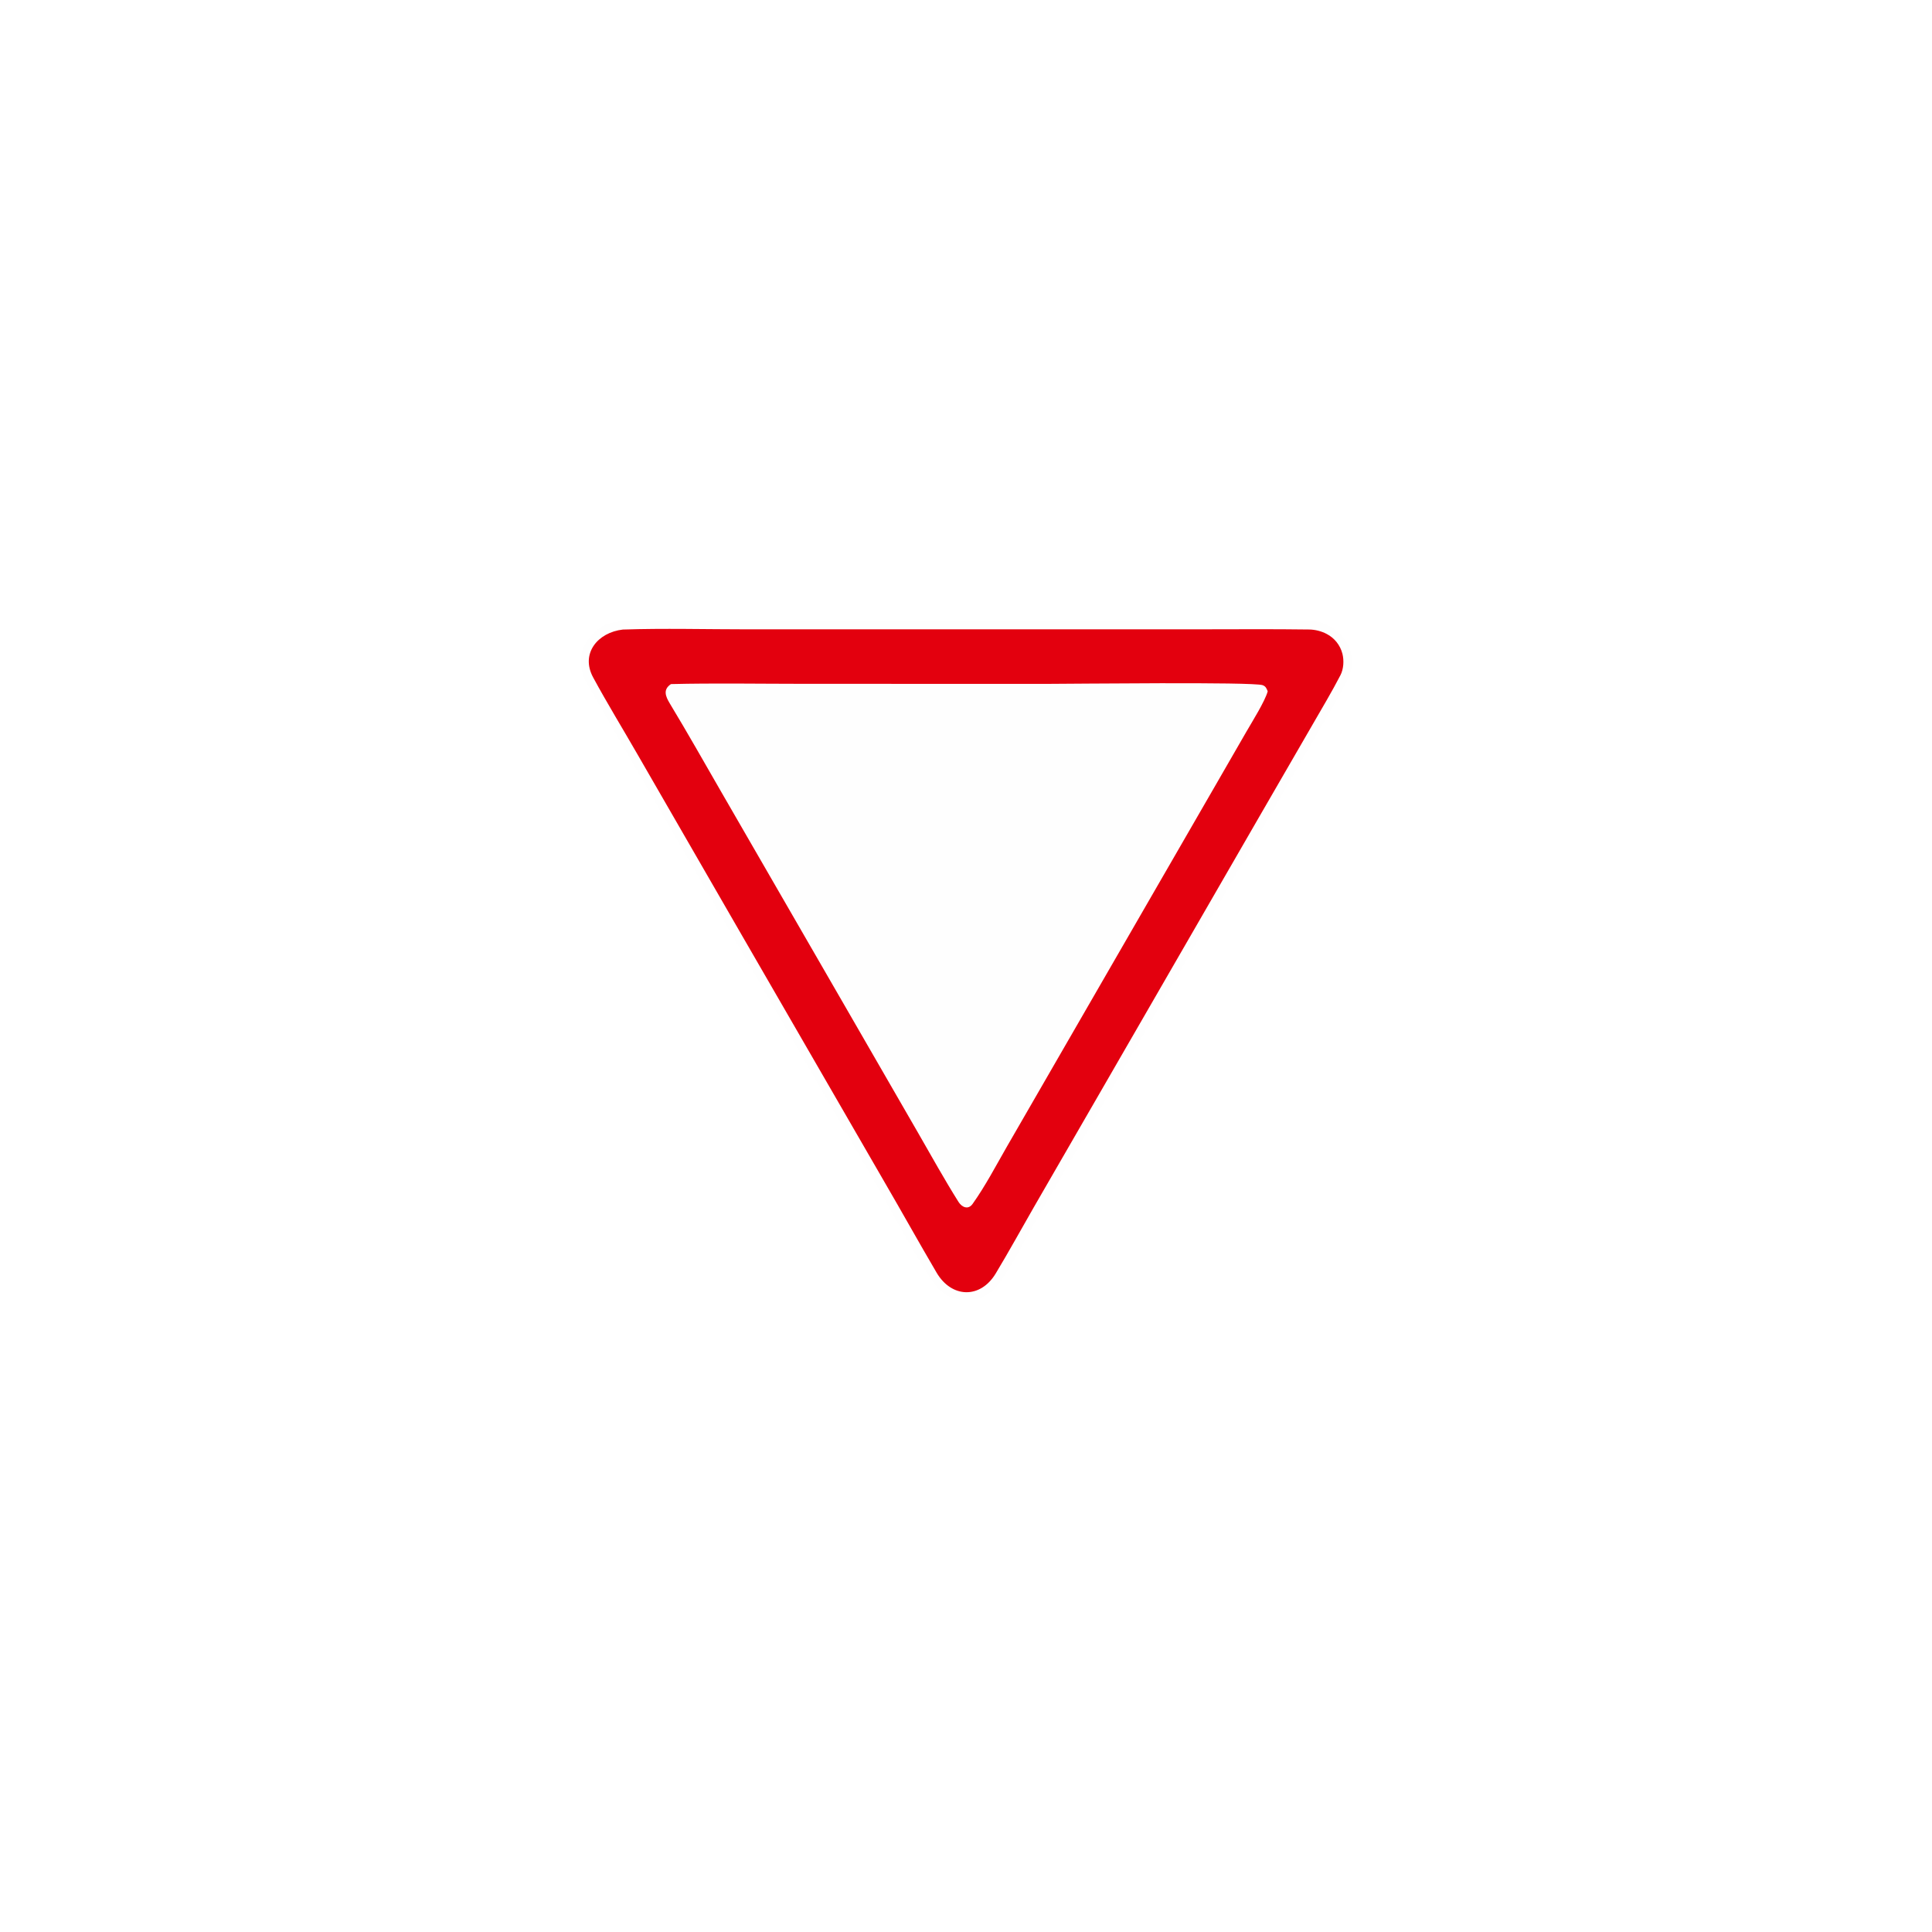
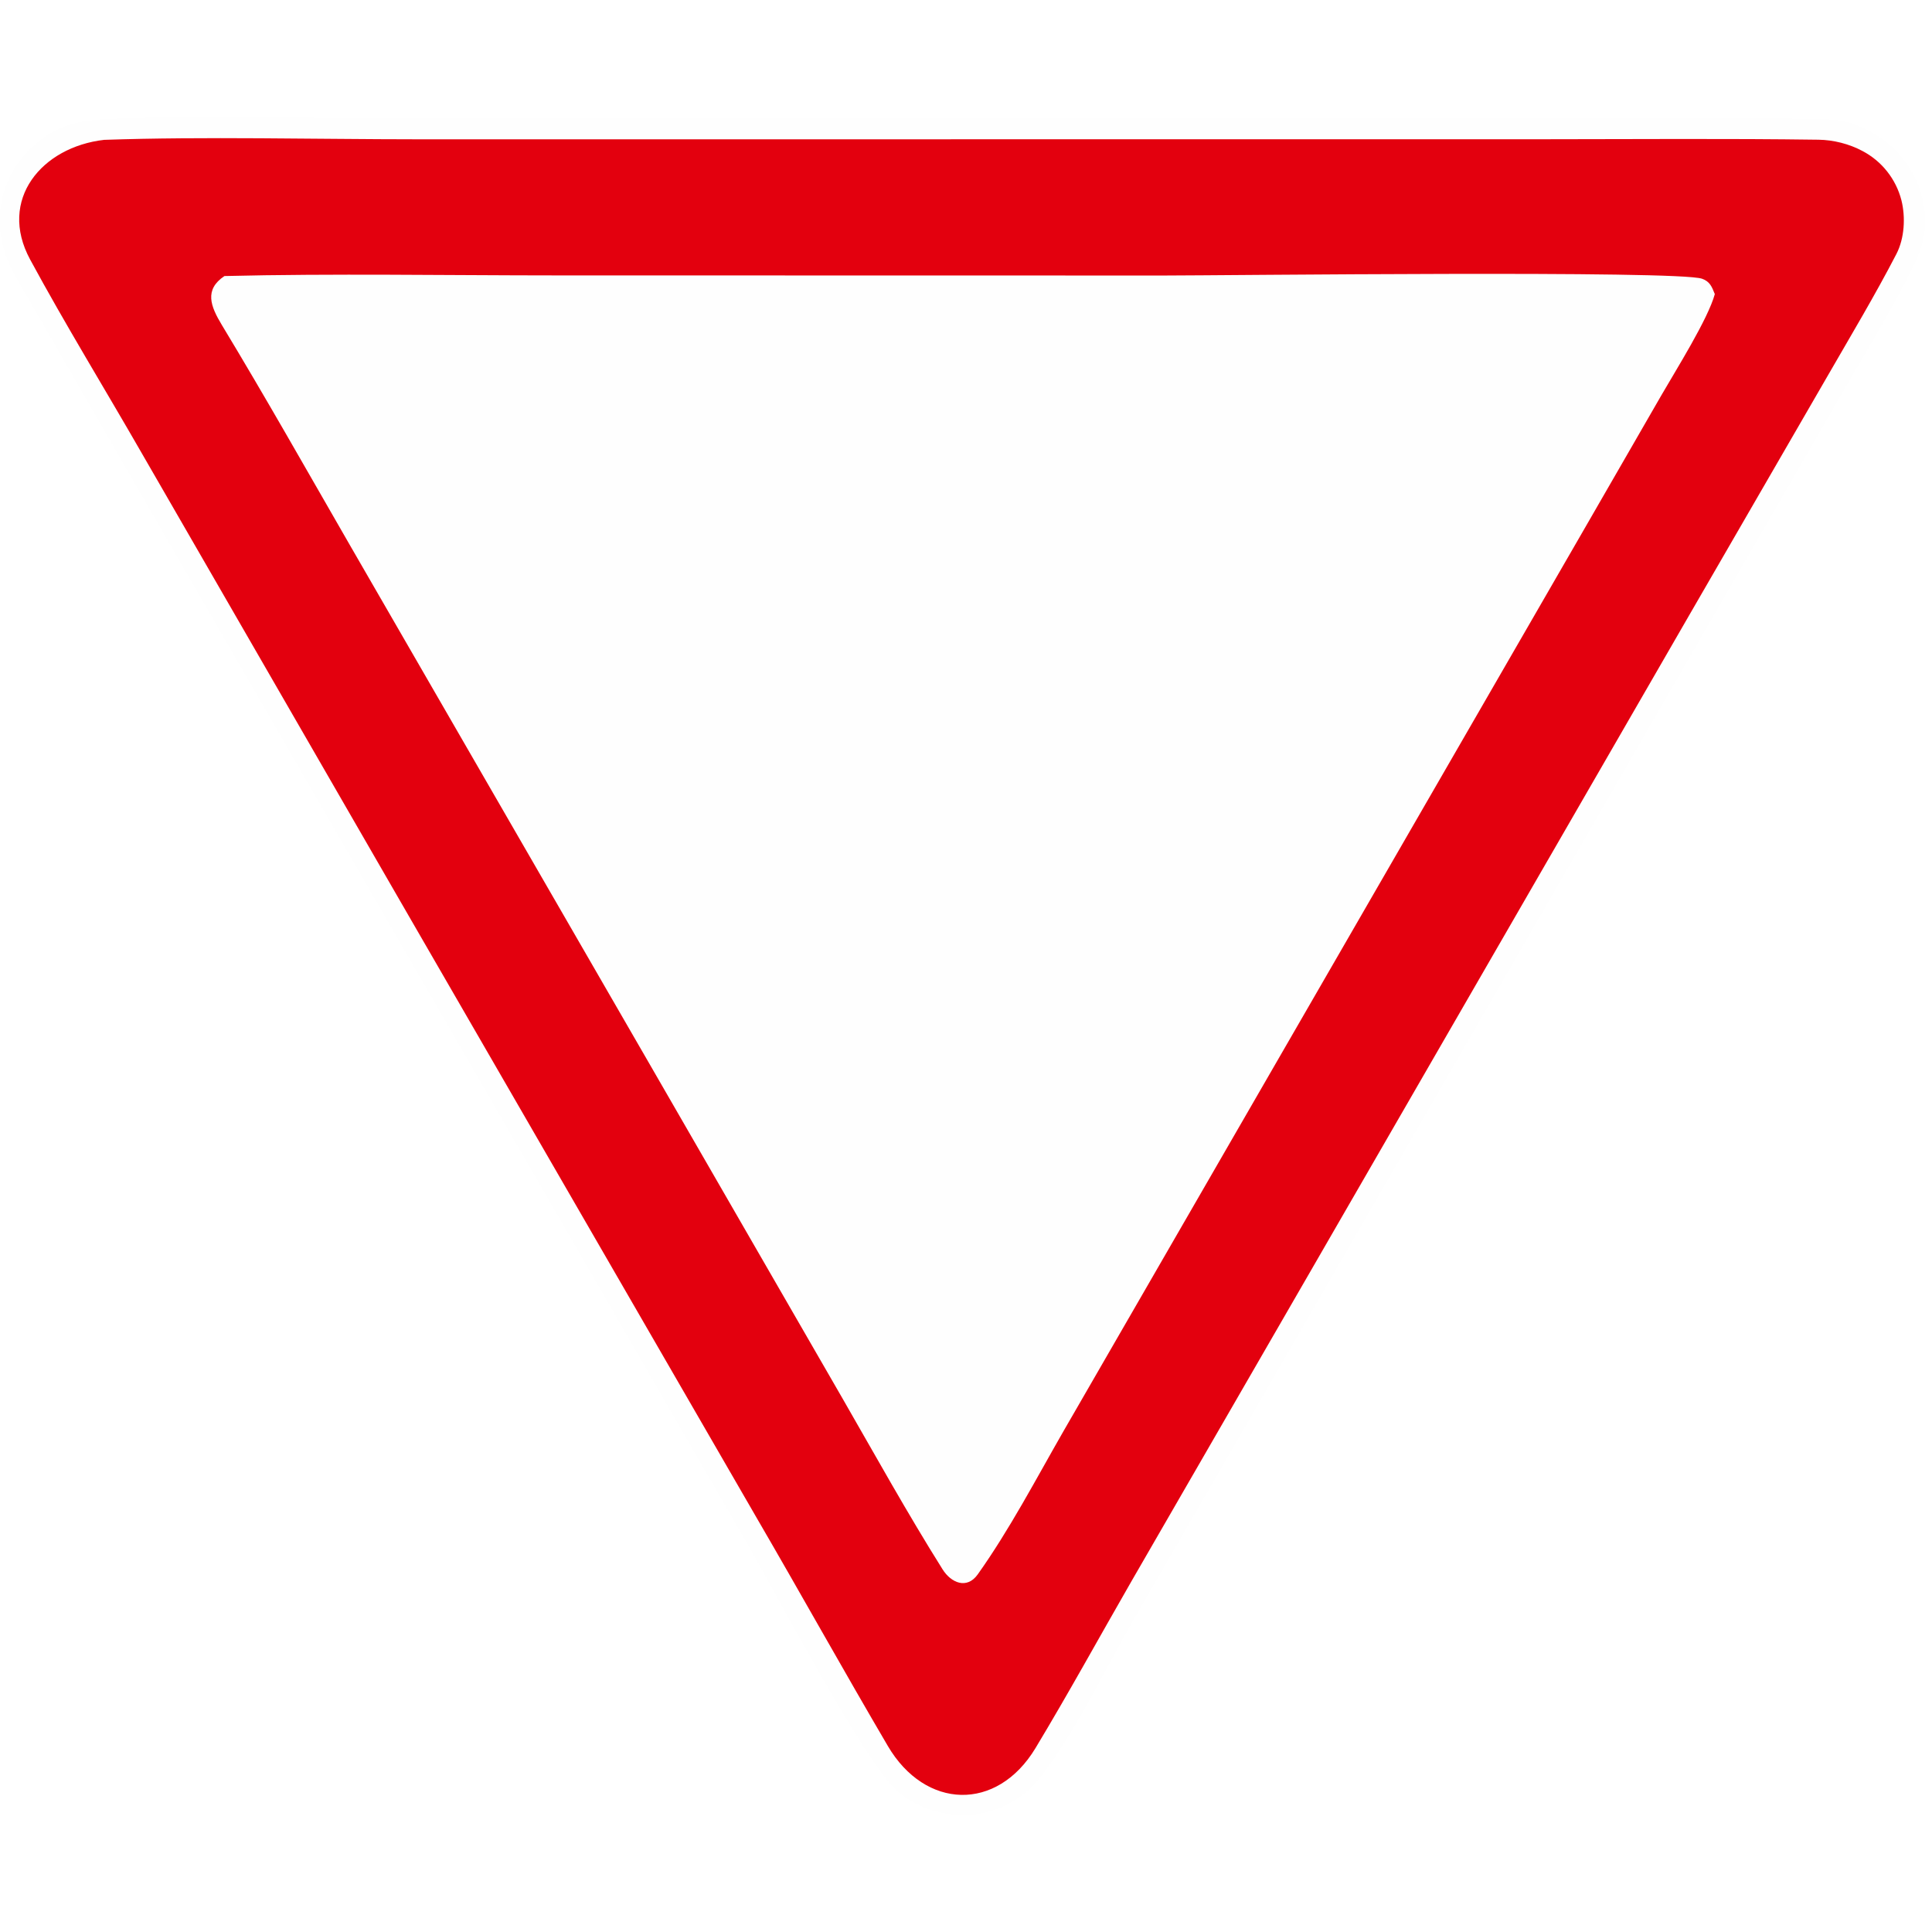
- <svg xmlns="http://www.w3.org/2000/svg" width="512" height="512" viewBox="0 0 512 512" fill="none">
+ <svg xmlns="http://www.w3.org/2000/svg" width="205" height="205" viewBox="154 152 205 205" fill="none">
  <path d="M165.886 164.607C175.548 164.234 187.285 164.573 197.162 164.573L258.763 164.576L316.825 164.578C326.555 164.577 336.388 164.501 346.118 164.604C348.85 164.632 350.26 164.719 352.653 166.075C355.208 167.487 357.09 169.861 357.883 172.668C358.628 175.369 358.325 177.524 357.14 179.986C355.065 184.296 352.318 188.766 349.92 192.928L335.93 217.144L293.393 290.792L274.285 323.852C271.455 328.775 267.465 337.022 263.893 341.155C262.16 343.155 259.51 344.407 256.878 344.562C254.075 344.73 251.145 343.822 249.064 341.905C245.635 338.747 236.413 321.237 233.454 316.082L211.041 277.265L172.806 211.096C167.059 201.129 161.282 191.135 155.547 181.158C154.617 179.541 154.053 177.667 153.982 175.793C153.869 172.932 154.932 170.151 156.924 168.095C159.61 165.308 162.259 164.725 165.886 164.607Z" fill="#FEFEFE" />
  <path d="M165.05 166.839C175.605 166.473 187.652 166.78 198.342 166.781L261.535 166.779L317.805 166.775C327.495 166.771 337.27 166.69 346.962 166.825C348.54 166.847 350.21 167.267 351.61 168.016C353.67 169.093 355.175 170.994 355.755 173.246C356.21 175.056 356.077 177.301 355.225 178.945C352.99 183.268 350.362 187.66 347.935 191.87L333.397 217.004L292.492 287.863L274.027 319.835C270.645 325.715 267.367 331.693 263.87 337.493C259.777 344.273 252.167 344.01 248.203 337.258C243.481 329.213 238.958 321.08 234.274 313.033L197.392 249.222L169.022 200.053C165.107 193.233 160.933 186.441 157.196 179.535C153.753 173.173 158.444 167.595 165.05 166.839Z" fill="#E3000E" />
  <path d="M177.814 181.29C189.23 181.011 201.525 181.221 212.996 181.223L277.505 181.235C283.64 181.235 332.1 180.665 334.607 181.578C335.457 181.888 335.64 182.437 335.955 183.206C335.232 185.856 331.822 191.274 330.307 193.903L322.03 208.261L285.485 271.565L266.822 303.897C263.915 308.965 261.112 314.322 257.745 319.055C256.595 320.67 254.92 319.962 254.015 318.52C250.292 312.595 246.854 306.39 243.364 300.327L223.056 265.13L191.116 209.824C186.619 202.022 182.201 194.196 177.543 186.489C176.337 184.493 175.65 182.742 177.814 181.29Z" fill="#FEFEFE" />
</svg>
